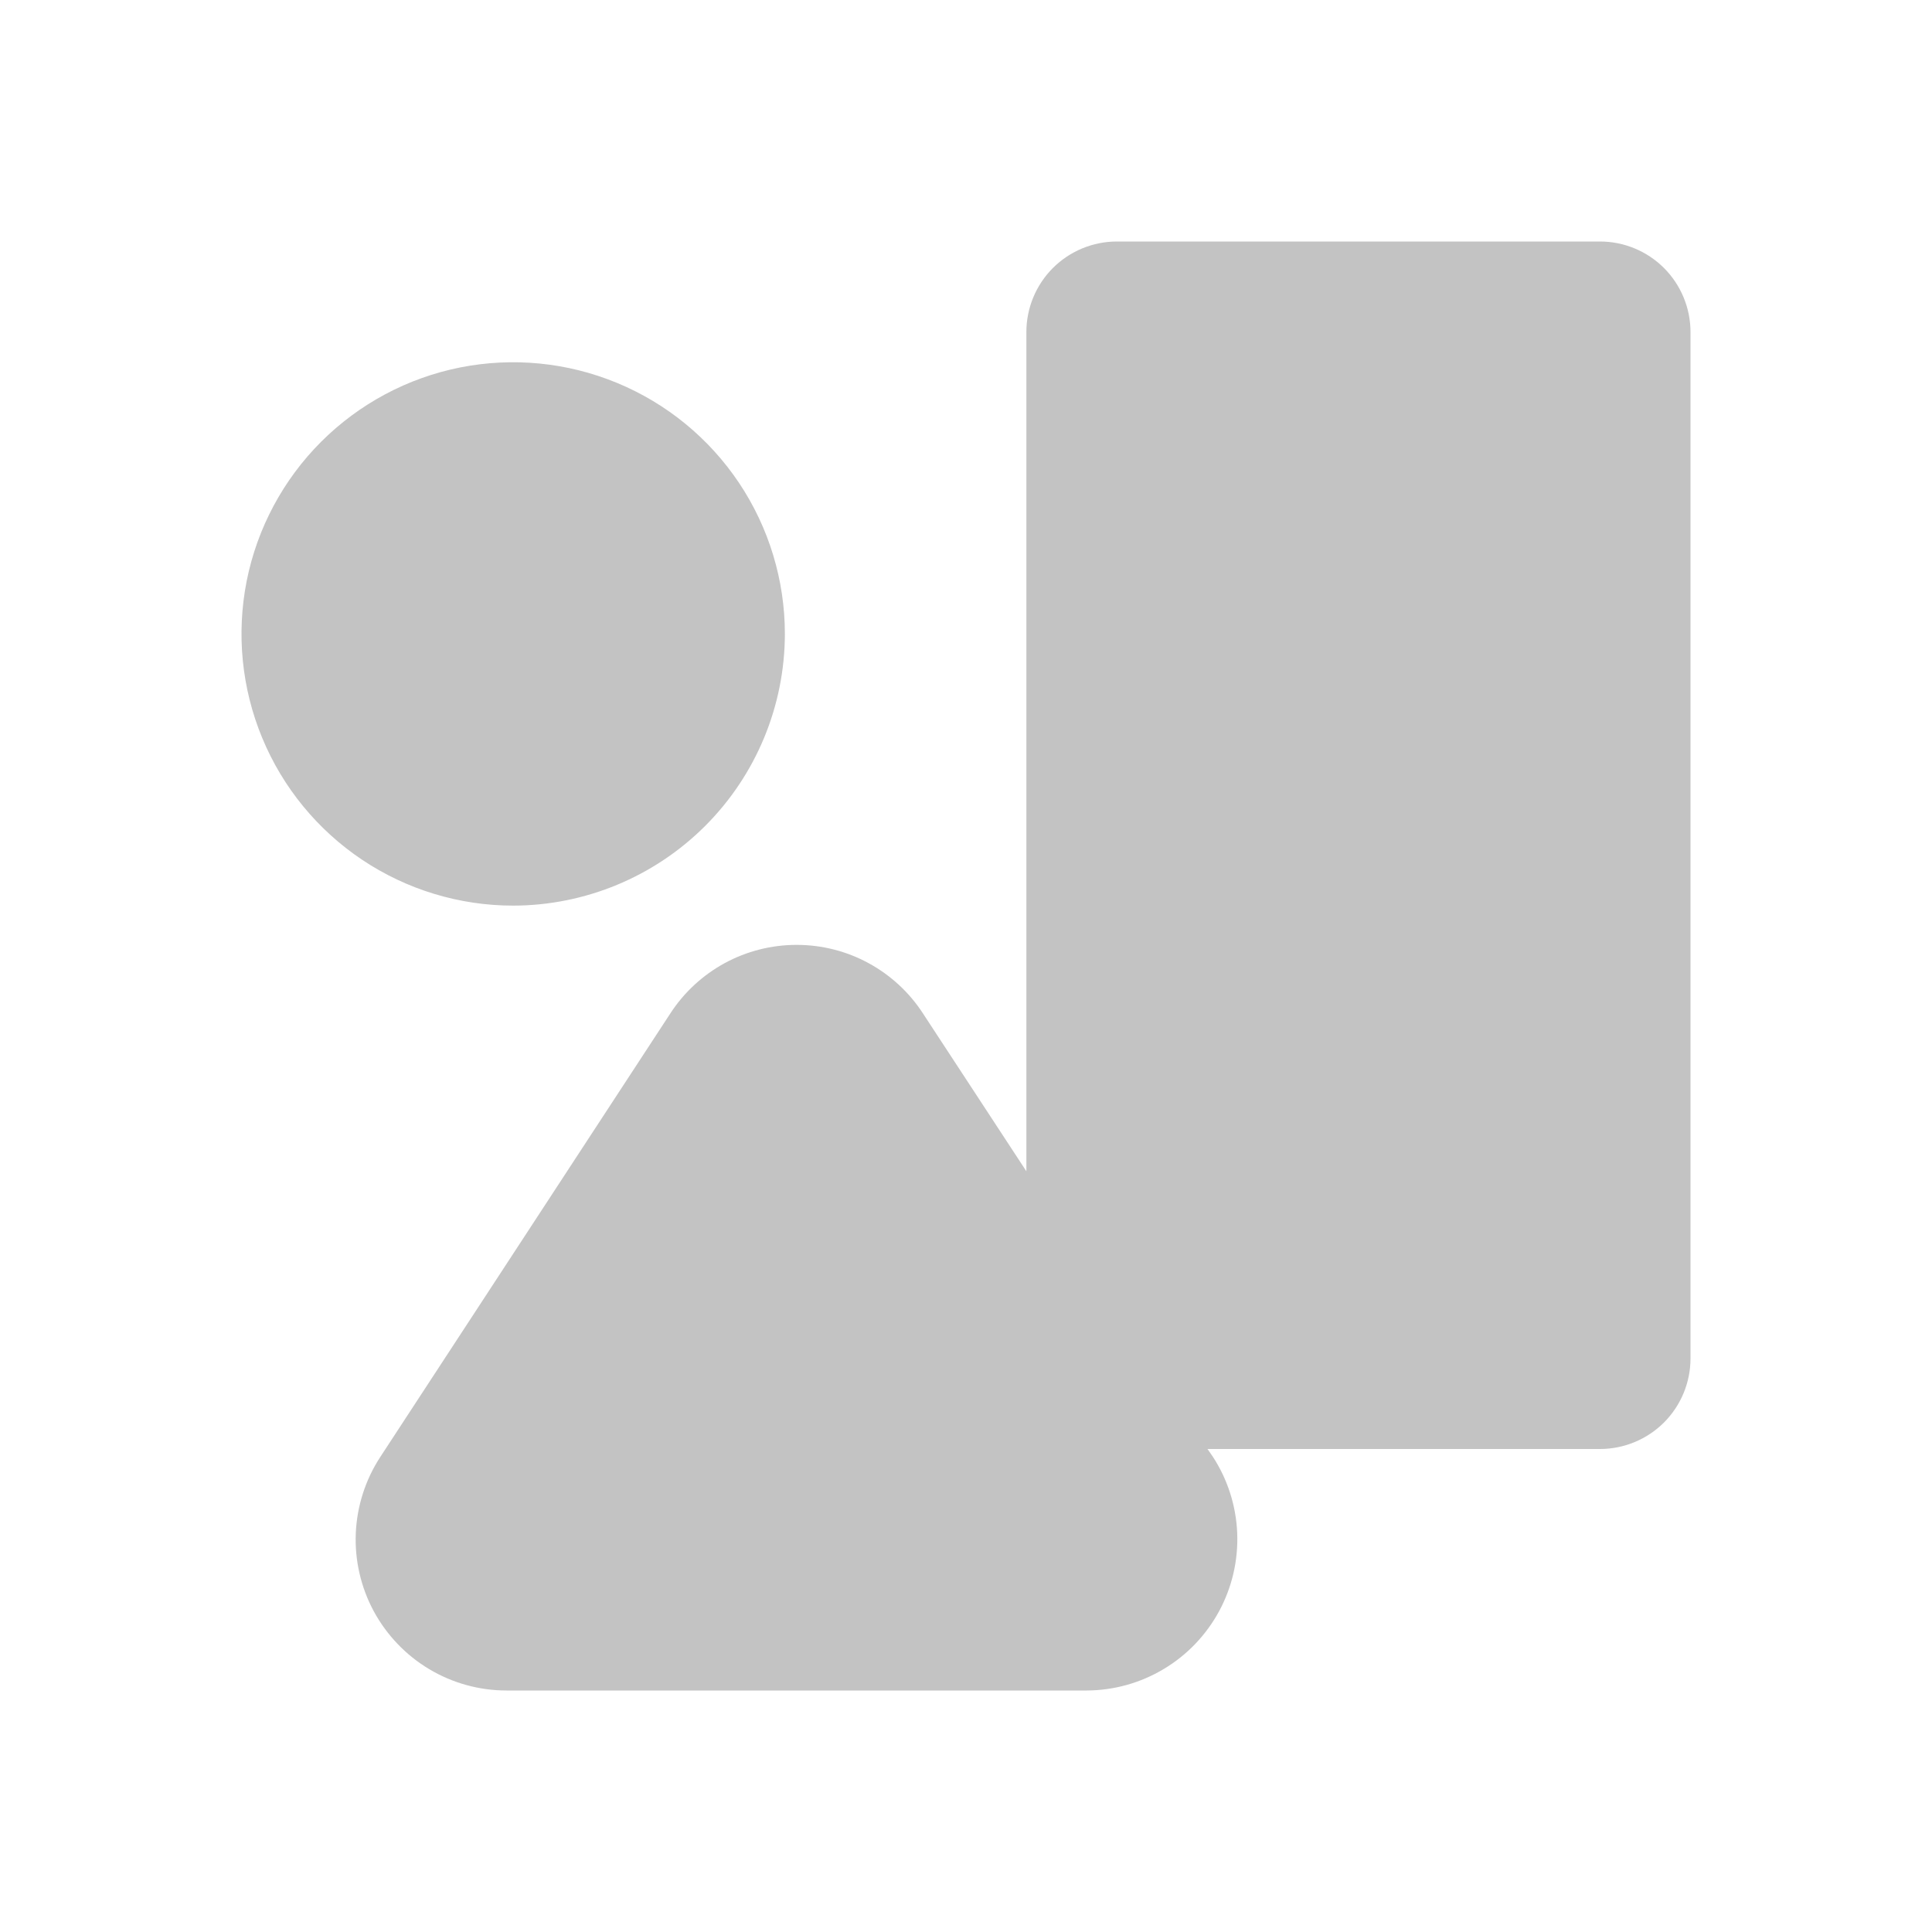
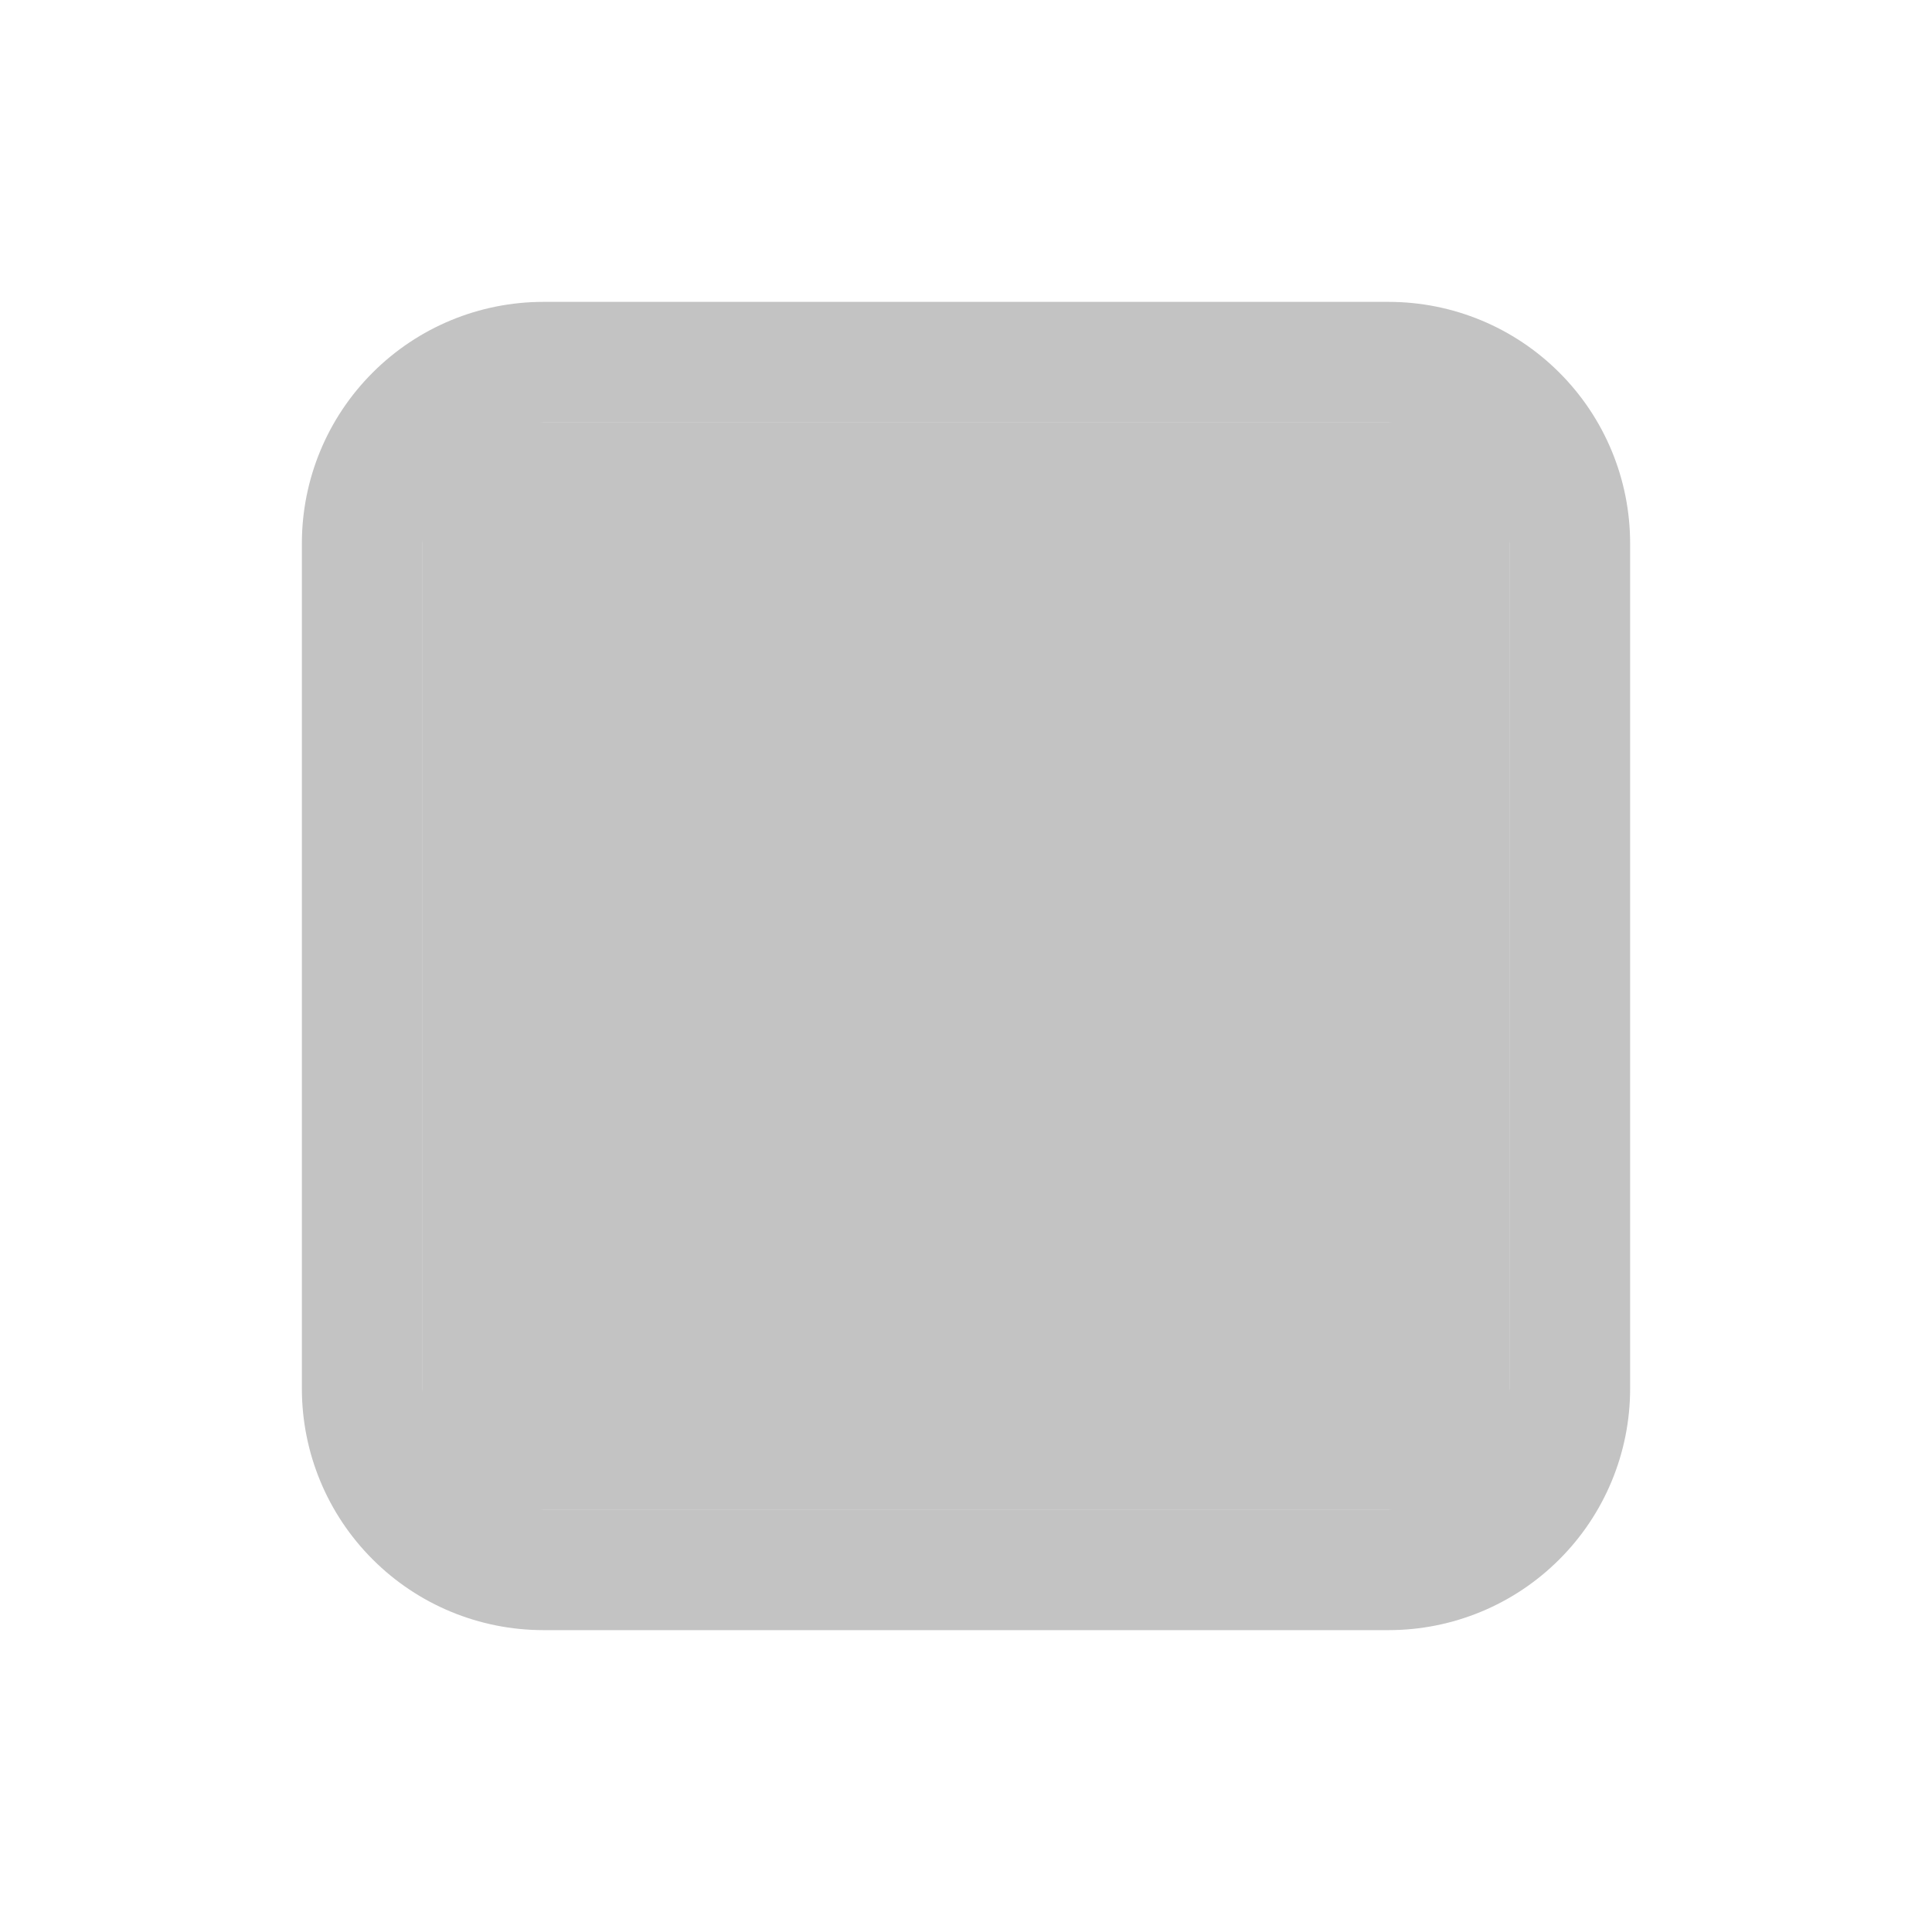
<svg xmlns="http://www.w3.org/2000/svg" width="22" height="22" viewBox="0 0 32 32" fill="none">
-   <path d="M13 10.5C13 9.61 12.736 8.74 12.242 8C11.747 7.26 11.044 6.683 10.222 6.343C9.4 6.002 8.495 5.913 7.622 6.086C6.749 6.26 5.947 6.689 5.318 7.318C4.689 7.947 4.26 8.749 4.086 9.622C3.913 10.495 4.002 11.4 4.343 12.222C4.683 13.044 5.26 13.747 6 14.242C6.74 14.736 7.61 15 8.5 15C9.693 14.998 10.836 14.523 11.68 13.68C12.524 12.836 12.998 11.693 13 10.5ZM26.5 4H18.5C18.102 4 17.721 4.158 17.439 4.439C17.158 4.721 17 5.102 17 5.5V19.4L15.29 16.79C15.064 16.44 14.754 16.153 14.387 15.953C14.022 15.754 13.612 15.65 13.195 15.65C12.778 15.65 12.368 15.754 12.002 15.953C11.636 16.153 11.326 16.44 11.1 16.79L6.3 24.13C6.053 24.507 5.913 24.944 5.893 25.394C5.874 25.844 5.977 26.291 6.191 26.688C6.406 27.084 6.723 27.416 7.11 27.647C7.497 27.878 7.939 28 8.39 28H18C18.45 27.998 18.891 27.875 19.277 27.643C19.663 27.412 19.979 27.081 20.193 26.685C20.407 26.289 20.51 25.843 20.492 25.393C20.474 24.944 20.335 24.507 20.09 24.13L20 24H26.5C26.898 24 27.279 23.842 27.561 23.561C27.842 23.279 28 22.898 28 22.5V5.5C28 5.102 27.842 4.721 27.561 4.439C27.279 4.158 26.898 4 26.5 4Z" fill="#C3C3C3" />
+   <path d="M23 27H9C7.939 27 6.922 26.579 6.172 25.828C5.421 25.078 5 24.061 5 23V9C5 7.939 5.421 6.922 6.172 6.172C6.922 5.421 7.939 5 9 5H23C24.061 5 25.078 5.421 25.828 6.172C26.579 6.922 27 7.939 27 9V23C27 24.061 26.579 25.078 25.828 25.828C25.078 26.579 24.061 27 23 27ZM9 7C8.47 7 7.961 7.211 7.586 7.586C7.211 7.961 7 8.47 7 9V23C7 23.53 7.211 24.039 7.586 24.414C7.961 24.789 8.47 25 9 25H23C23.53 25 24.039 24.789 24.414 24.414C24.789 24.039 25 23.53 25 23V9C25 8.47 24.789 7.961 24.414 7.586C24.039 7.211 23.53 7 23 7H9Z" fill="#C3C3C3" />
+   <rect x="7" y="7" width="18" height="18" fill="#C3C3C3" />
</svg>
